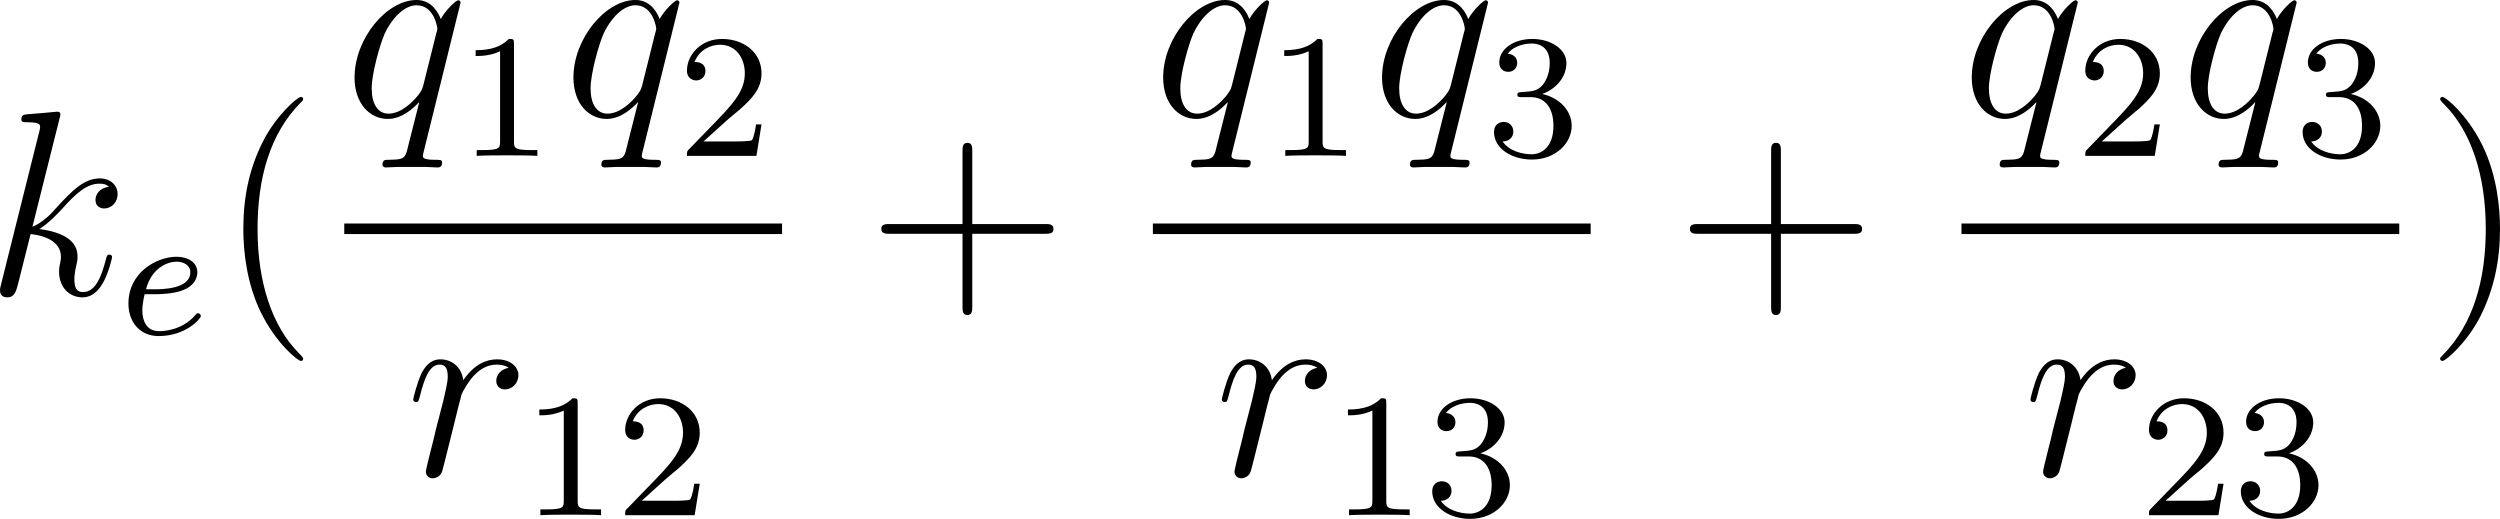
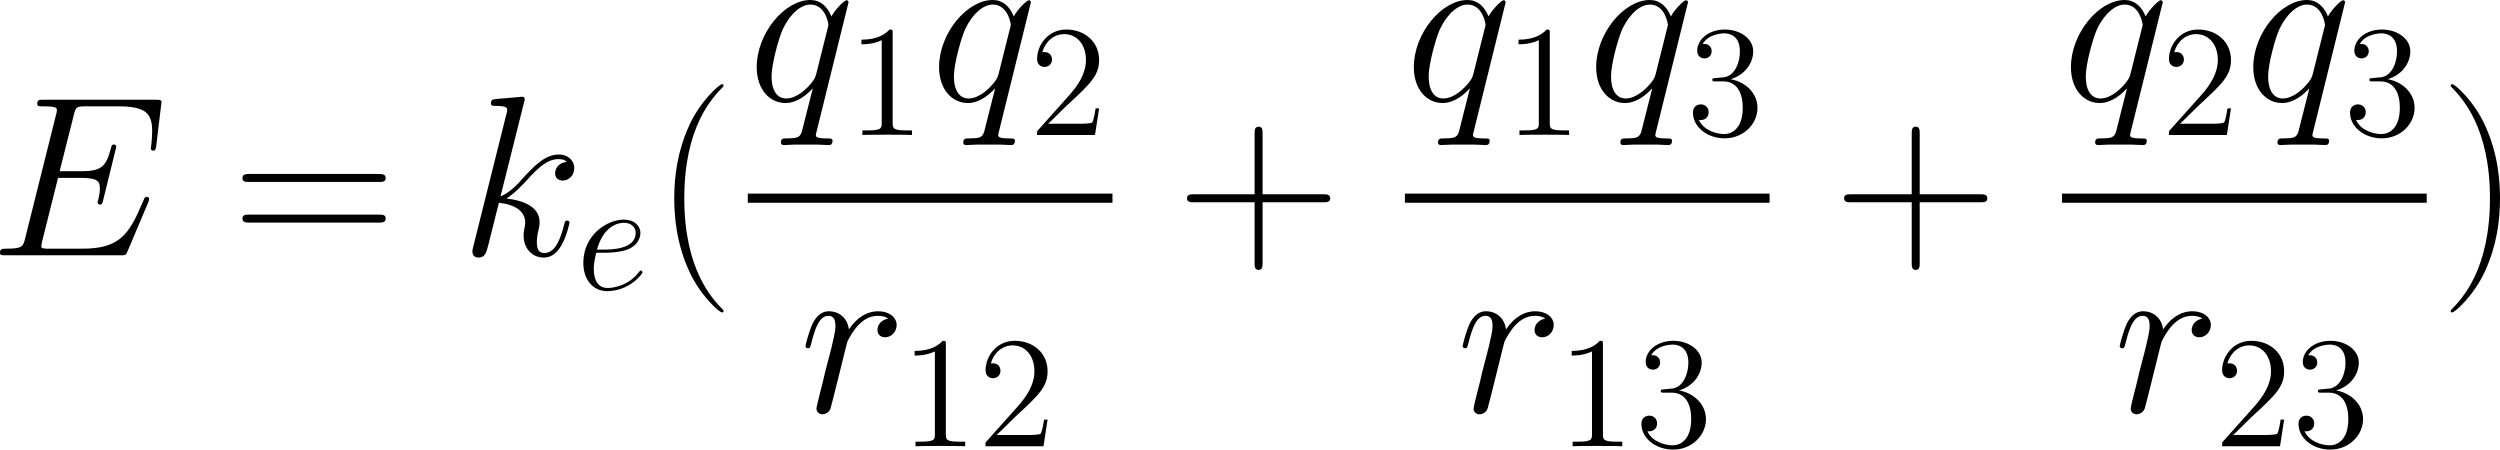
- <svg xmlns="http://www.w3.org/2000/svg" xmlns:xlink="http://www.w3.org/1999/xlink" version="1.1" width="128.057pt" height="26.579pt" viewBox="-.747 -.283 128.057 26.579">
+ <svg xmlns="http://www.w3.org/2000/svg" xmlns:xlink="http://www.w3.org/1999/xlink" version="1.1" width="255.507pt" height="45.951pt" viewBox="-.507 -.286 255.507 45.951">
  <defs>
-     <path id="g2-49" d="M2.503-5.077C2.503-5.292 2.487-5.3 2.271-5.3C1.945-4.981 1.522-4.79 .765-4.79V-4.527C.98-4.527 1.411-4.527 1.873-4.742V-.654C1.873-.359 1.849-.263 1.092-.263H.813V0C1.14-.024 1.825-.024 2.184-.024S3.236-.024 3.563 0V-.263H3.284C2.527-.263 2.503-.359 2.503-.654V-5.077Z" />
-     <path id="g2-50" d="M2.248-1.626C2.375-1.745 2.71-2.008 2.837-2.12C3.332-2.574 3.802-3.013 3.802-3.738C3.802-4.686 3.005-5.3 2.008-5.3C1.052-5.3 .422-4.575 .422-3.866C.422-3.475 .733-3.419 .845-3.419C1.012-3.419 1.259-3.539 1.259-3.842C1.259-4.256 .861-4.256 .765-4.256C.996-4.838 1.53-5.037 1.921-5.037C2.662-5.037 3.045-4.407 3.045-3.738C3.045-2.909 2.463-2.303 1.522-1.339L.518-.303C.422-.215 .422-.199 .422 0H3.571L3.802-1.427H3.555C3.531-1.267 3.467-.869 3.371-.717C3.324-.654 2.718-.654 2.59-.654H1.172L2.248-1.626Z" />
-     <path id="g2-51" d="M2.016-2.662C2.646-2.662 3.045-2.2 3.045-1.363C3.045-.367 2.479-.072 2.056-.072C1.618-.072 1.02-.231 .741-.654C1.028-.654 1.227-.837 1.227-1.1C1.227-1.355 1.044-1.538 .789-1.538C.574-1.538 .351-1.403 .351-1.084C.351-.327 1.164 .167 2.072 .167C3.132 .167 3.873-.566 3.873-1.363C3.873-2.024 3.347-2.63 2.534-2.805C3.164-3.029 3.634-3.571 3.634-4.208S2.917-5.3 2.088-5.3C1.235-5.3 .59-4.838 .59-4.232C.59-3.937 .789-3.81 .996-3.81C1.243-3.81 1.403-3.985 1.403-4.216C1.403-4.511 1.148-4.623 .972-4.631C1.307-5.069 1.921-5.093 2.064-5.093C2.271-5.093 2.877-5.029 2.877-4.208C2.877-3.65 2.646-3.316 2.534-3.188C2.295-2.941 2.112-2.925 1.626-2.893C1.474-2.885 1.411-2.877 1.411-2.774C1.411-2.662 1.482-2.662 1.618-2.662H2.016Z" />
-     <path id="g3-40" d="M3.885 2.905C3.885 2.869 3.885 2.845 3.682 2.642C2.487 1.435 1.817-.538 1.817-2.977C1.817-5.296 2.379-7.293 3.766-8.703C3.885-8.811 3.885-8.835 3.885-8.871C3.885-8.942 3.826-8.966 3.778-8.966C3.622-8.966 2.642-8.106 2.056-6.934C1.447-5.727 1.172-4.447 1.172-2.977C1.172-1.913 1.339-.49 1.961 .789C2.666 2.224 3.646 3.001 3.778 3.001C3.826 3.001 3.885 2.977 3.885 2.905Z" />
-     <path id="g3-41" d="M3.371-2.977C3.371-3.885 3.252-5.368 2.582-6.755C1.877-8.189 .897-8.966 .765-8.966C.717-8.966 .658-8.942 .658-8.871C.658-8.835 .658-8.811 .861-8.608C2.056-7.4 2.726-5.428 2.726-2.989C2.726-.669 2.164 1.327 .777 2.738C.658 2.845 .658 2.869 .658 2.905C.658 2.977 .717 3.001 .765 3.001C.921 3.001 1.901 2.14 2.487 .968C3.096-.251 3.371-1.542 3.371-2.977Z" />
-     <path id="g3-43" d="M4.77-2.762H8.07C8.237-2.762 8.452-2.762 8.452-2.977C8.452-3.204 8.249-3.204 8.07-3.204H4.77V-6.504C4.77-6.671 4.77-6.886 4.555-6.886C4.328-6.886 4.328-6.683 4.328-6.504V-3.204H1.028C.861-3.204 .646-3.204 .646-2.989C.646-2.762 .849-2.762 1.028-2.762H4.328V.538C4.328 .705 4.328 .921 4.543 .921C4.77 .921 4.77 .717 4.77 .538V-2.762Z" />
-     <path id="g1-107" d="M3.359-7.998C3.371-8.046 3.395-8.118 3.395-8.177C3.395-8.297 3.276-8.297 3.252-8.297C3.24-8.297 2.809-8.261 2.594-8.237C2.391-8.225 2.212-8.201 1.997-8.189C1.71-8.165 1.626-8.153 1.626-7.938C1.626-7.819 1.745-7.819 1.865-7.819C2.475-7.819 2.475-7.711 2.475-7.592C2.475-7.544 2.475-7.52 2.415-7.305L.705-.466C.658-.287 .658-.263 .658-.191C.658 .072 .861 .12 .98 .12C1.315 .12 1.387-.143 1.482-.514L2.044-2.75C2.905-2.654 3.419-2.295 3.419-1.722C3.419-1.65 3.419-1.602 3.383-1.423C3.335-1.243 3.335-1.1 3.335-1.04C3.335-.347 3.79 .12 4.4 .12C4.949 .12 5.236-.383 5.332-.55C5.583-.992 5.738-1.662 5.738-1.71C5.738-1.769 5.691-1.817 5.619-1.817C5.511-1.817 5.499-1.769 5.452-1.578C5.284-.956 5.033-.12 4.423-.12C4.184-.12 4.029-.239 4.029-.693C4.029-.921 4.077-1.184 4.125-1.363C4.172-1.578 4.172-1.59 4.172-1.733C4.172-2.439 3.539-2.833 2.439-2.977C2.869-3.24 3.3-3.706 3.467-3.885C4.148-4.651 4.615-5.033 5.165-5.033C5.44-5.033 5.511-4.961 5.595-4.89C5.153-4.842 4.985-4.531 4.985-4.292C4.985-4.005 5.212-3.909 5.38-3.909C5.703-3.909 5.99-4.184 5.99-4.567C5.99-4.914 5.715-5.272 5.177-5.272C4.519-5.272 3.981-4.806 3.132-3.85C3.013-3.706 2.57-3.252 2.128-3.084L3.359-7.998Z" />
-     <path id="g1-113" d="M5.272-5.153C5.272-5.212 5.224-5.26 5.165-5.26C5.069-5.26 4.603-4.83 4.376-4.411C4.16-4.949 3.79-5.272 3.276-5.272C1.925-5.272 .466-3.527 .466-1.757C.466-.574 1.16 .12 1.973 .12C2.606 .12 3.132-.359 3.383-.634L3.395-.622L2.941 1.172L2.833 1.602C2.726 1.961 2.546 1.961 1.985 1.973C1.853 1.973 1.733 1.973 1.733 2.2C1.733 2.283 1.805 2.319 1.889 2.319C2.056 2.319 2.271 2.295 2.439 2.295H3.658C3.838 2.295 4.041 2.319 4.22 2.319C4.292 2.319 4.435 2.319 4.435 2.092C4.435 1.973 4.34 1.973 4.16 1.973C3.599 1.973 3.563 1.889 3.563 1.793C3.563 1.733 3.575 1.722 3.61 1.566L5.272-5.153ZM3.587-1.423C3.527-1.219 3.527-1.196 3.359-.968C3.096-.634 2.57-.12 2.008-.12C1.518-.12 1.243-.562 1.243-1.267C1.243-1.925 1.614-3.264 1.841-3.766C2.248-4.603 2.809-5.033 3.276-5.033C4.065-5.033 4.22-4.053 4.22-3.957C4.22-3.945 4.184-3.79 4.172-3.766L3.587-1.423Z" />
-     <path id="g1-114" d="M4.651-4.89C4.28-4.818 4.089-4.555 4.089-4.292C4.089-4.005 4.316-3.909 4.483-3.909C4.818-3.909 5.093-4.196 5.093-4.555C5.093-4.937 4.722-5.272 4.125-5.272C3.646-5.272 3.096-5.057 2.594-4.328C2.511-4.961 2.032-5.272 1.554-5.272C1.088-5.272 .849-4.914 .705-4.651C.502-4.22 .323-3.503 .323-3.443C.323-3.395 .371-3.335 .454-3.335C.55-3.335 .562-3.347 .634-3.622C.813-4.34 1.04-5.033 1.518-5.033C1.805-5.033 1.889-4.83 1.889-4.483C1.889-4.22 1.769-3.754 1.686-3.383L1.351-2.092C1.303-1.865 1.172-1.327 1.112-1.112C1.028-.801 .897-.239 .897-.179C.897-.012 1.028 .12 1.207 .12C1.339 .12 1.566 .036 1.638-.203C1.674-.299 2.116-2.104 2.188-2.379C2.248-2.642 2.319-2.893 2.379-3.156C2.427-3.324 2.475-3.515 2.511-3.67C2.546-3.778 2.869-4.364 3.168-4.627C3.312-4.758 3.622-5.033 4.113-5.033C4.304-5.033 4.495-4.997 4.651-4.89Z" />
-     <path id="g0-101" d="M1.602-1.817C1.777-1.817 2.375-1.825 2.798-1.977C3.491-2.216 3.515-2.694 3.515-2.813C3.515-3.26 3.092-3.515 2.574-3.515C1.674-3.515 .391-2.805 .391-1.395C.391-.582 .885 .08 1.761 .08C3.005 .08 3.674-.717 3.674-.829C3.674-.901 3.595-.956 3.547-.956S3.475-.933 3.435-.885C2.805-.143 1.913-.143 1.777-.143C1.196-.143 1.02-.638 1.02-1.084C1.02-1.323 1.092-1.682 1.124-1.817H1.602ZM1.188-2.04C1.443-3.013 2.168-3.292 2.574-3.292C2.893-3.292 3.196-3.132 3.196-2.813C3.196-2.04 1.889-2.04 1.554-2.04H1.188Z" />
+     <path id="g2-49" d="M4.132-9.196C4.132-9.526 4.132-9.54 3.845-9.54C3.5-9.153 2.783-8.622 1.306-8.622V-8.206C1.635-8.206 2.353-8.206 3.142-8.579V-1.105C3.142-.588 3.099-.416 1.836-.416H1.392V0C1.779-.029 3.171-.029 3.644-.029S5.495-.029 5.882 0V-.416H5.437C4.175-.416 4.132-.588 4.132-1.105V-9.196Z" />
+     <path id="g2-50" d="M6.312-2.41H5.997C5.954-2.166 5.839-1.377 5.695-1.148C5.595-1.019 4.777-1.019 4.347-1.019H1.693C2.08-1.349 2.955-2.267 3.328-2.611C5.509-4.619 6.312-5.365 6.312-6.786C6.312-8.436 5.007-9.54 3.343-9.54S.703-8.12 .703-6.886C.703-6.155 1.334-6.155 1.377-6.155C1.679-6.155 2.052-6.37 2.052-6.829C2.052-7.23 1.779-7.503 1.377-7.503C1.248-7.503 1.219-7.503 1.176-7.489C1.449-8.464 2.224-9.124 3.156-9.124C4.376-9.124 5.122-8.106 5.122-6.786C5.122-5.566 4.419-4.505 3.601-3.587L.703-.344V0H5.939L6.312-2.41Z" />
+     <path id="g2-51" d="M2.64-5.15C2.396-5.136 2.338-5.122 2.338-4.992C2.338-4.849 2.41-4.849 2.668-4.849H3.328C4.548-4.849 5.093-3.845 5.093-2.468C5.093-.588 4.117-.086 3.414-.086C2.726-.086 1.549-.416 1.133-1.363C1.592-1.291 2.008-1.549 2.008-2.066C2.008-2.482 1.707-2.769 1.306-2.769C.961-2.769 .588-2.568 .588-2.023C.588-.746 1.865 .301 3.457 .301C5.165 .301 6.427-1.004 6.427-2.453C6.427-3.773 5.365-4.806 3.988-5.05C5.236-5.409 6.04-6.456 6.04-7.575C6.04-8.708 4.863-9.54 3.472-9.54C2.037-9.54 .976-8.665 .976-7.618C.976-7.044 1.42-6.929 1.635-6.929C1.937-6.929 2.281-7.144 2.281-7.575C2.281-8.034 1.937-8.235 1.621-8.235C1.535-8.235 1.506-8.235 1.463-8.22C2.008-9.196 3.357-9.196 3.429-9.196C3.902-9.196 4.835-8.981 4.835-7.575C4.835-7.302 4.792-6.499 4.376-5.882C3.945-5.251 3.457-5.208 3.07-5.193L2.64-5.15Z" />
+     <path id="g3-40" d="M6.323 5.042C6.323 5.021 6.323 4.98 6.261 4.918C5.31 3.947 2.769 1.302 2.769-5.145S5.269-14.216 6.281-15.249C6.281-15.27 6.323-15.311 6.323-15.373S6.261-15.476 6.178-15.476C5.951-15.476 4.194-13.947 3.182-11.674C2.149-9.381 1.86-7.149 1.86-5.166C1.86-3.678 2.004-1.157 3.244 1.508C4.236 3.657 5.93 5.166 6.178 5.166C6.281 5.166 6.323 5.124 6.323 5.042Z" />
+     <path id="g3-41" d="M5.434-5.145C5.434-6.633 5.29-9.153 4.05-11.819C3.058-13.968 1.364-15.476 1.116-15.476C1.054-15.476 .971-15.456 .971-15.352C.971-15.311 .992-15.29 1.012-15.249C2.004-14.216 4.525-11.592 4.525-5.166C4.525 1.281 2.025 3.905 1.012 4.938C.992 4.98 .971 5 .971 5.042C.971 5.145 1.054 5.166 1.116 5.166C1.343 5.166 3.099 3.637 4.112 1.364C5.145-.93 5.434-3.161 5.434-5.145Z" />
+     <path id="g3-43" d="M7.79-4.794H13.265C13.555-4.794 13.906-4.794 13.906-5.145C13.906-5.517 13.575-5.517 13.265-5.517H7.79V-10.992C7.79-11.282 7.79-11.633 7.439-11.633C7.067-11.633 7.067-11.302 7.067-10.992V-5.517H1.591C1.302-5.517 .95-5.517 .95-5.166C.95-4.794 1.281-4.794 1.591-4.794H7.067V.682C7.067 .971 7.067 1.322 7.418 1.322C7.79 1.322 7.79 .992 7.79 .682V-4.794Z" />
+     <path id="g3-61" d="M13.286-6.633C13.596-6.633 13.906-6.633 13.906-6.984C13.906-7.356 13.555-7.356 13.203-7.356H1.653C1.302-7.356 .95-7.356 .95-6.984C.95-6.633 1.26-6.633 1.57-6.633H13.286ZM13.203-2.955C13.555-2.955 13.906-2.955 13.906-3.327C13.906-3.678 13.596-3.678 13.286-3.678H1.57C1.26-3.678 .95-3.678 .95-3.327C.95-2.955 1.302-2.955 1.653-2.955H13.203Z" />
+     <path id="g0-69" d="M9.971-3.328C9.985-3.371 10.028-3.472 10.028-3.529C10.028-3.601 9.971-3.673 9.885-3.673C9.827-3.673 9.798-3.658 9.755-3.615C9.727-3.601 9.727-3.572 9.598-3.285C8.751-1.277 8.134-.416 5.839-.416H3.744C3.544-.416 3.515-.416 3.429-.43C3.271-.445 3.257-.473 3.257-.588C3.257-.689 3.285-.775 3.314-.904L4.304-4.863H5.724C6.843-4.863 6.929-4.619 6.929-4.189C6.929-4.046 6.929-3.917 6.829-3.486C6.8-3.429 6.786-3.371 6.786-3.328C6.786-3.228 6.857-3.185 6.944-3.185C7.073-3.185 7.087-3.285 7.144-3.486L7.962-6.814C7.962-6.886 7.905-6.958 7.819-6.958C7.69-6.958 7.675-6.901 7.618-6.7C7.331-5.595 7.044-5.279 5.767-5.279H4.404L5.294-8.809C5.423-9.311 5.452-9.354 6.04-9.354H8.091C9.856-9.354 10.214-8.88 10.214-7.79C10.214-7.776 10.214-7.374 10.157-6.901C10.143-6.843 10.128-6.757 10.128-6.728C10.128-6.614 10.2-6.571 10.286-6.571C10.387-6.571 10.444-6.628 10.473-6.886L10.774-9.397C10.774-9.44 10.803-9.583 10.803-9.612C10.803-9.77 10.674-9.77 10.415-9.77H3.414C3.142-9.77 2.998-9.77 2.998-9.512C2.998-9.354 3.099-9.354 3.343-9.354C4.232-9.354 4.232-9.253 4.232-9.095C4.232-9.024 4.218-8.966 4.175-8.809L2.238-1.062C2.109-.56 2.08-.416 1.076-.416C.803-.416 .66-.416 .66-.158C.66 0 .746 0 1.033 0H8.235C8.55 0 8.565-.014 8.665-.244L9.971-3.328Z" />
+     <path id="g0-101" d="M2.568-3.328C2.955-3.328 3.931-3.357 4.619-3.615C5.71-4.031 5.81-4.863 5.81-5.122C5.81-5.753 5.265-6.327 4.318-6.327C2.812-6.327 .646-4.964 .646-2.41C.646-.904 1.506 .143 2.812 .143C4.763 .143 5.997-1.377 5.997-1.564C5.997-1.65 5.911-1.722 5.853-1.722C5.81-1.722 5.796-1.707 5.667-1.578C4.749-.359 3.386-.143 2.841-.143C2.023-.143 1.592-.789 1.592-1.851C1.592-2.052 1.592-2.41 1.808-3.328H2.568ZM1.879-3.615C2.496-5.825 3.859-6.04 4.318-6.04C4.949-6.04 5.38-5.667 5.38-5.122C5.38-3.615 3.084-3.615 2.482-3.615H1.879Z" />
+     <path id="g0-107" d="M4.031-9.598C4.046-9.655 4.074-9.741 4.074-9.813C4.074-9.956 3.931-9.956 3.902-9.956C3.888-9.956 3.371-9.913 3.113-9.885C2.869-9.87 2.654-9.841 2.396-9.827C2.052-9.798 1.951-9.784 1.951-9.526C1.951-9.382 2.095-9.382 2.238-9.382C2.97-9.382 2.97-9.253 2.97-9.11C2.97-9.052 2.97-9.024 2.898-8.766L.846-.56C.789-.344 .789-.316 .789-.23C.789 .086 1.033 .143 1.176 .143C1.578 .143 1.664-.172 1.779-.617L2.453-3.3C3.486-3.185 4.103-2.754 4.103-2.066C4.103-1.98 4.103-1.922 4.06-1.707C4.003-1.492 4.003-1.32 4.003-1.248C4.003-.416 4.548 .143 5.279 .143C5.939 .143 6.284-.459 6.398-.66C6.7-1.191 6.886-1.994 6.886-2.052C6.886-2.123 6.829-2.181 6.743-2.181C6.614-2.181 6.599-2.123 6.542-1.894C6.341-1.148 6.04-.143 5.308-.143C5.021-.143 4.835-.287 4.835-.832C4.835-1.105 4.892-1.42 4.949-1.635C5.007-1.894 5.007-1.908 5.007-2.08C5.007-2.927 4.246-3.4 2.927-3.572C3.443-3.888 3.96-4.447 4.16-4.663C4.978-5.581 5.538-6.04 6.198-6.04C6.528-6.04 6.614-5.954 6.714-5.868C6.183-5.81 5.982-5.437 5.982-5.15C5.982-4.806 6.255-4.691 6.456-4.691C6.843-4.691 7.187-5.021 7.187-5.48C7.187-5.896 6.857-6.327 6.212-6.327C5.423-6.327 4.777-5.767 3.759-4.619C3.615-4.447 3.084-3.902 2.554-3.701L4.031-9.598Z" />
+     <path id="g0-113" d="M6.327-6.183C6.327-6.255 6.269-6.312 6.198-6.312C6.083-6.312 5.523-5.796 5.251-5.294C4.992-5.939 4.548-6.327 3.931-6.327C2.31-6.327 .56-4.232 .56-2.109C.56-.689 1.392 .143 2.367 .143C3.127 .143 3.759-.43 4.06-.76L4.074-.746L3.529 1.406L3.4 1.922C3.271 2.353 3.056 2.353 2.381 2.367C2.224 2.367 2.08 2.367 2.08 2.64C2.08 2.74 2.166 2.783 2.267 2.783C2.468 2.783 2.726 2.754 2.927 2.754H4.39C4.605 2.754 4.849 2.783 5.064 2.783C5.15 2.783 5.322 2.783 5.322 2.511C5.322 2.367 5.208 2.367 4.992 2.367C4.318 2.367 4.275 2.267 4.275 2.152C4.275 2.08 4.29 2.066 4.333 1.879L6.327-6.183ZM4.304-1.707C4.232-1.463 4.232-1.435 4.031-1.162C3.716-.76 3.084-.143 2.41-.143C1.822-.143 1.492-.674 1.492-1.521C1.492-2.31 1.937-3.917 2.209-4.519C2.697-5.523 3.371-6.04 3.931-6.04C4.878-6.04 5.064-4.863 5.064-4.749C5.064-4.734 5.021-4.548 5.007-4.519L4.304-1.707Z" />
+     <path id="g0-114" d="M5.581-5.868C5.136-5.782 4.906-5.466 4.906-5.15C4.906-4.806 5.179-4.691 5.38-4.691C5.782-4.691 6.111-5.036 6.111-5.466C6.111-5.925 5.667-6.327 4.949-6.327C4.376-6.327 3.716-6.068 3.113-5.193C3.013-5.954 2.439-6.327 1.865-6.327C1.306-6.327 1.019-5.896 .846-5.581C.603-5.064 .387-4.203 .387-4.132C.387-4.074 .445-4.003 .545-4.003C.66-4.003 .674-4.017 .76-4.347C.976-5.208 1.248-6.04 1.822-6.04C2.166-6.04 2.267-5.796 2.267-5.38C2.267-5.064 2.123-4.505 2.023-4.06L1.621-2.511C1.564-2.238 1.406-1.592 1.334-1.334C1.234-.961 1.076-.287 1.076-.215C1.076-.014 1.234 .143 1.449 .143C1.607 .143 1.879 .043 1.965-.244C2.008-.359 2.539-2.525 2.625-2.855C2.697-3.171 2.783-3.472 2.855-3.787C2.912-3.988 2.97-4.218 3.013-4.404C3.056-4.533 3.443-5.236 3.802-5.552C3.974-5.71 4.347-6.04 4.935-6.04C5.165-6.04 5.394-5.997 5.581-5.868Z" />
+     <use id="g1-69" xlink:href="#g0-69" transform="scale(1.440279)" />
+     <use id="g1-107" xlink:href="#g0-107" transform="scale(1.440279)" />
+     <use id="g1-113" xlink:href="#g0-113" transform="scale(1.440279)" />
+     <use id="g1-114" xlink:href="#g0-114" transform="scale(1.440279)" />
  </defs>
-   <g id="page1" transform="matrix(1.13 0 0 1.13 -199.8544 -75.8116)">
-     <use x="175.544" y="80.199" xlink:href="#g1-107" />
-     <use x="181.632" y="81.993" xlink:href="#g0-101" />
-     <use x="186.059" y="80.199" xlink:href="#g3-40" />
-     <use x="191.807" y="72.111" xlink:href="#g1-113" />
-     <use x="196.997" y="73.905" xlink:href="#g2-49" />
-     <use x="201.729" y="72.111" xlink:href="#g1-113" />
-     <use x="206.919" y="73.905" xlink:href="#g2-50" />
-     <rect x="191.807" y="76.971" height=".478" width="19.845" />
-     <use x="194.608" y="88.4" xlink:href="#g1-114" />
-     <use x="199.884" y="90.193" xlink:href="#g2-49" />
-     <use x="204.118" y="90.193" xlink:href="#g2-50" />
-     <use x="215.504" y="80.199" xlink:href="#g3-43" />
-     <use x="228.461" y="72.111" xlink:href="#g1-113" />
-     <use x="233.651" y="73.905" xlink:href="#g2-49" />
-     <use x="238.383" y="72.111" xlink:href="#g1-113" />
-     <use x="243.573" y="73.905" xlink:href="#g2-51" />
-     <rect x="228.461" y="76.971" height=".478" width="19.845" />
-     <use x="231.262" y="88.4" xlink:href="#g1-114" />
-     <use x="236.538" y="90.193" xlink:href="#g2-49" />
-     <use x="240.772" y="90.193" xlink:href="#g2-51" />
-     <use x="252.158" y="80.199" xlink:href="#g3-43" />
-     <use x="265.115" y="72.111" xlink:href="#g1-113" />
-     <use x="270.305" y="73.905" xlink:href="#g2-50" />
-     <use x="275.037" y="72.111" xlink:href="#g1-113" />
-     <use x="280.227" y="73.905" xlink:href="#g2-51" />
-     <rect x="265.115" y="76.971" height=".478" width="19.845" />
-     <use x="267.916" y="88.4" xlink:href="#g1-114" />
-     <use x="273.192" y="90.193" xlink:href="#g2-50" />
-     <use x="277.426" y="90.193" xlink:href="#g2-51" />
-     <use x="286.155" y="80.199" xlink:href="#g3-41" />
+   <g id="page1" transform="matrix(1.13 0 0 1.13 -135.6585 -76.63985)">
+     <use x="118.653" y="90.66" xlink:href="#g1-69" />
+     <use x="140.58" y="90.66" xlink:href="#g3-61" />
+     <use x="161.194" y="90.66" xlink:href="#g1-107" />
+     <use x="171.716" y="93.759" xlink:href="#g0-101" />
+     <use x="178.725" y="90.66" xlink:href="#g3-40" />
+     <use x="187.237" y="76.682" xlink:href="#g1-113" />
+     <use x="196.208" y="79.781" xlink:href="#g2-49" />
+     <use x="203.73" y="76.682" xlink:href="#g1-113" />
+     <use x="212.7" y="79.781" xlink:href="#g2-50" />
+     <rect x="187.237" y="85.081" height=".826" width="32.984" />
+     <use x="191.898" y="104.833" xlink:href="#g1-114" />
+     <use x="201.016" y="107.933" xlink:href="#g2-49" />
+     <use x="208.039" y="107.933" xlink:href="#g2-50" />
+     <use x="226.009" y="90.66" xlink:href="#g3-43" />
+     <use x="246.67" y="76.682" xlink:href="#g1-113" />
+     <use x="255.64" y="79.781" xlink:href="#g2-49" />
+     <use x="263.162" y="76.682" xlink:href="#g1-113" />
+     <use x="272.132" y="79.781" xlink:href="#g2-51" />
+     <rect x="246.67" y="85.081" height=".826" width="32.984" />
+     <use x="251.33" y="104.833" xlink:href="#g1-114" />
+     <use x="260.448" y="107.933" xlink:href="#g2-49" />
+     <use x="267.471" y="107.933" xlink:href="#g2-51" />
+     <use x="285.441" y="90.66" xlink:href="#g3-43" />
+     <use x="306.102" y="76.682" xlink:href="#g1-113" />
+     <use x="315.072" y="79.781" xlink:href="#g2-50" />
+     <use x="322.594" y="76.682" xlink:href="#g1-113" />
+     <use x="331.564" y="79.781" xlink:href="#g2-51" />
+     <rect x="306.102" y="85.081" height=".826" width="32.984" />
+     <use x="310.763" y="104.833" xlink:href="#g1-114" />
+     <use x="319.88" y="107.933" xlink:href="#g2-50" />
+     <use x="326.904" y="107.933" xlink:href="#g2-51" />
+     <use x="340.282" y="90.66" xlink:href="#g3-41" />
  </g>
</svg>
